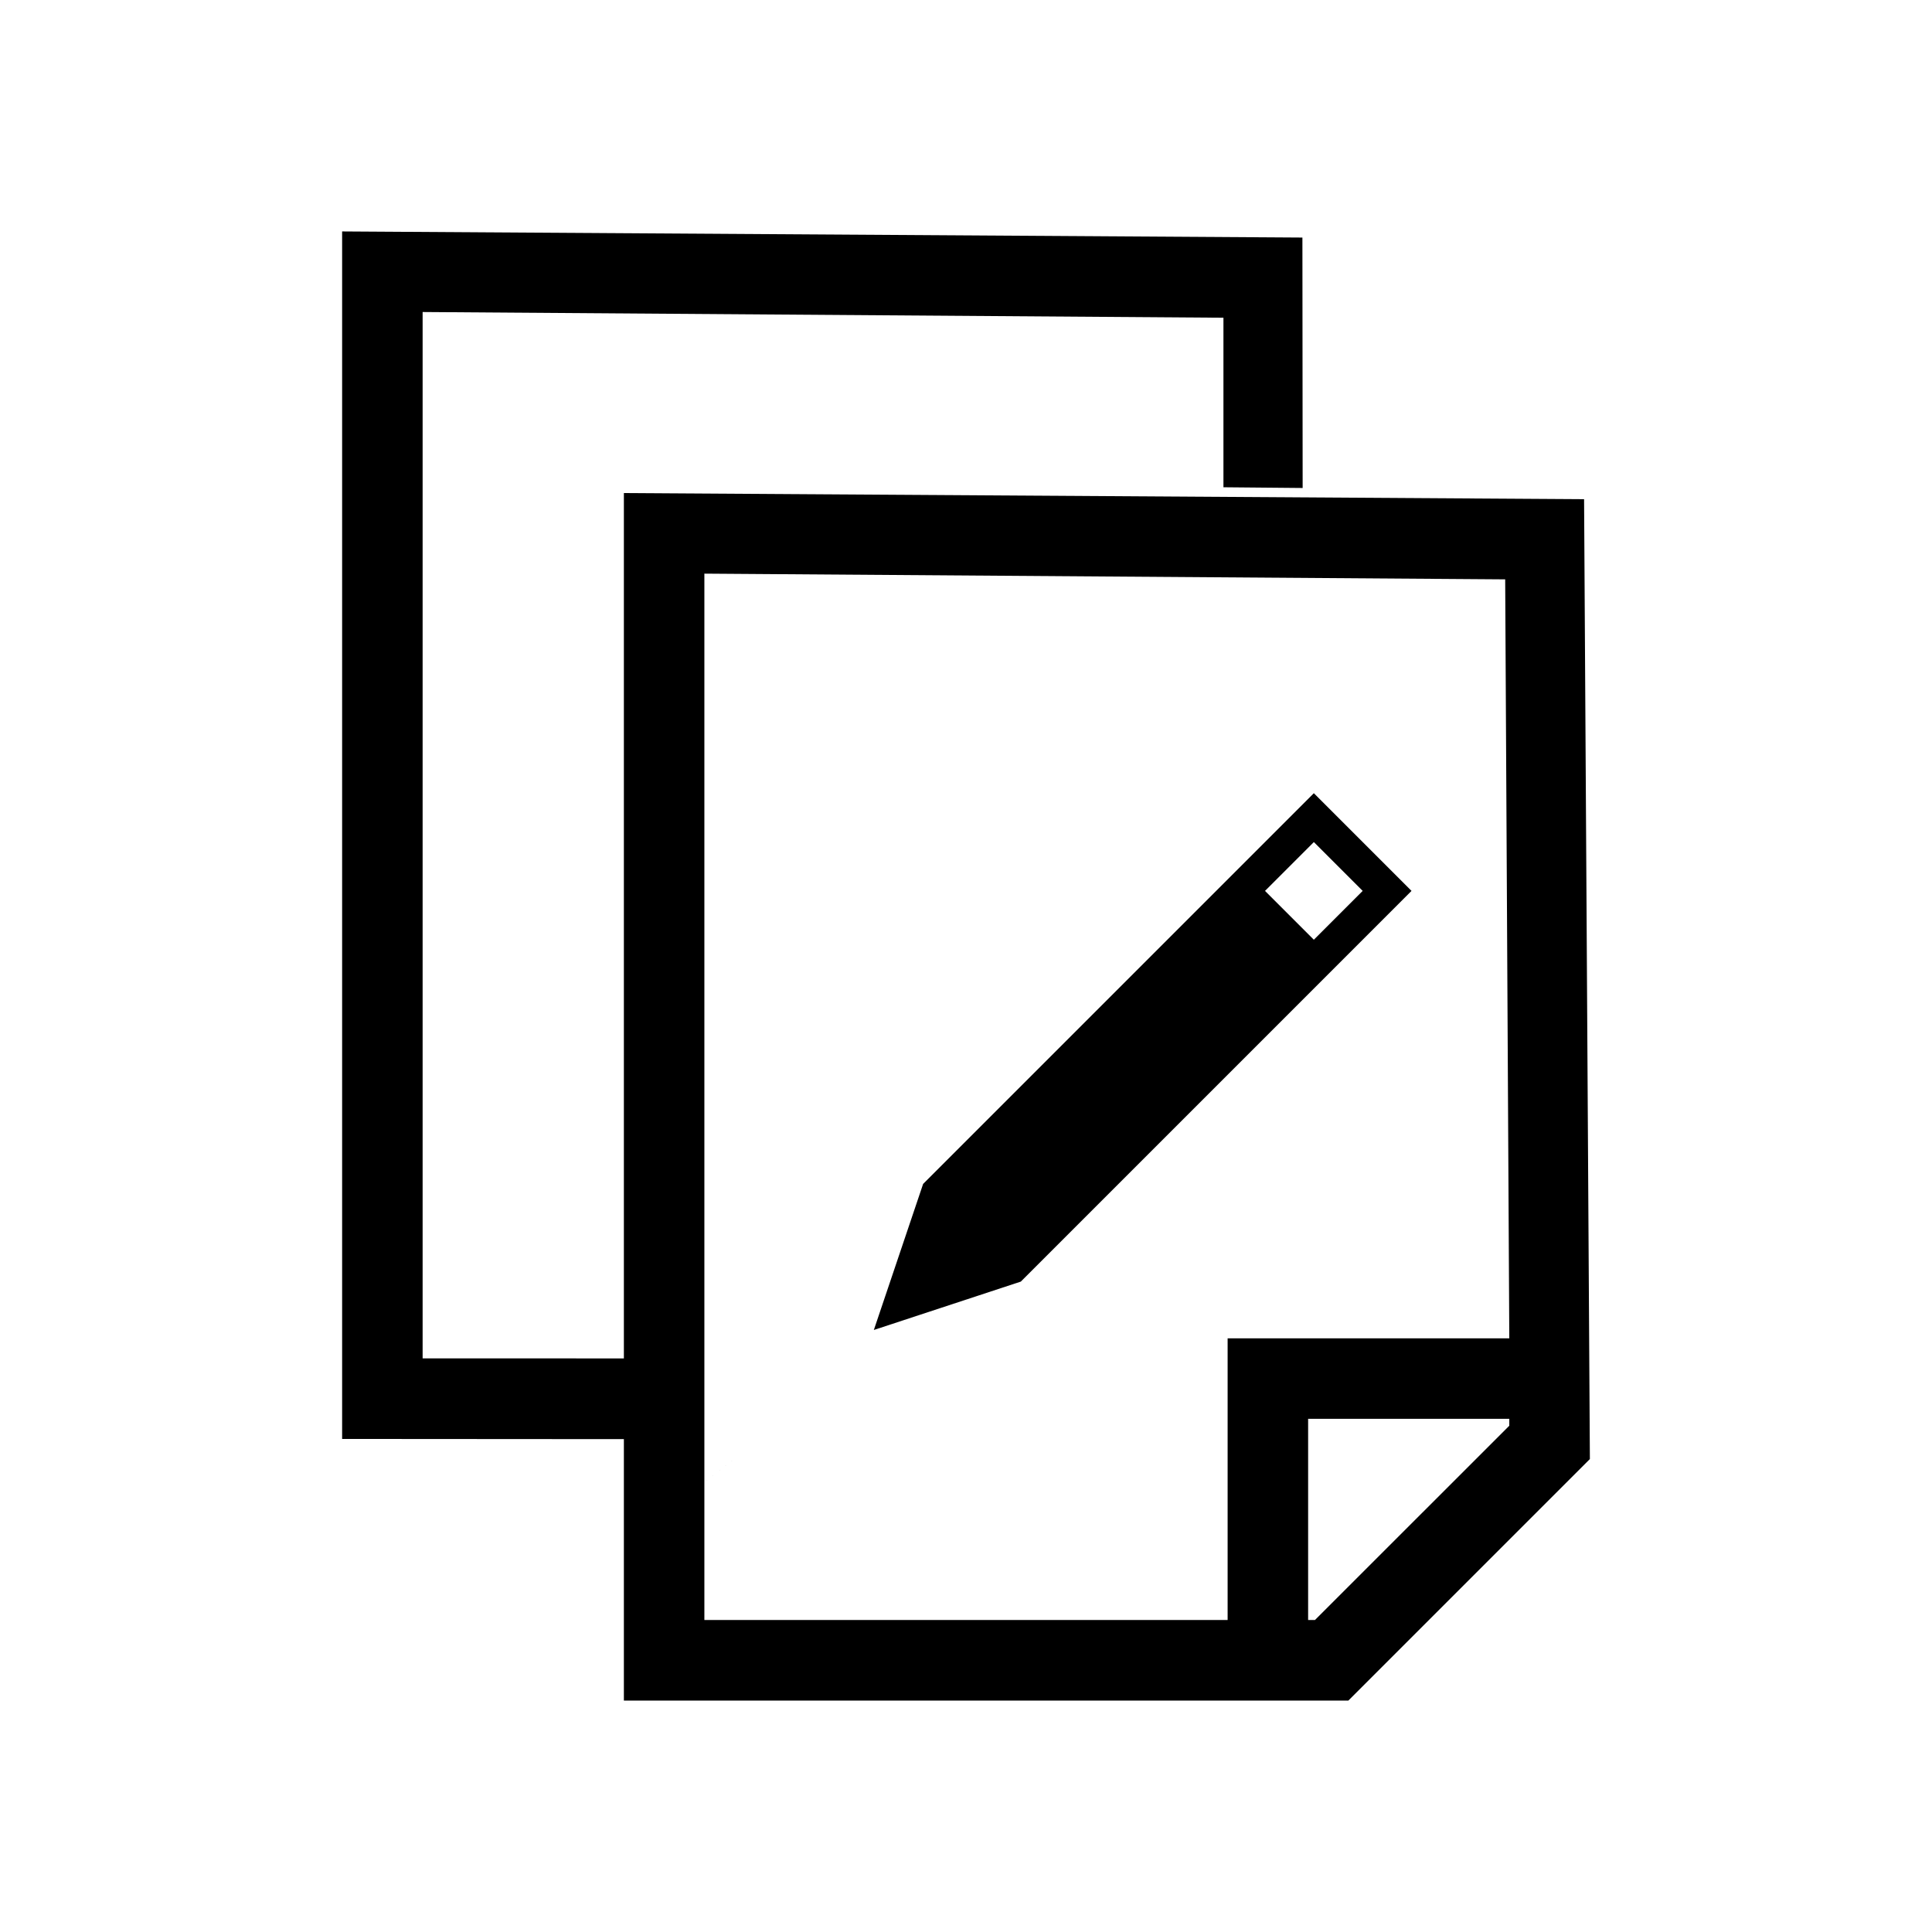
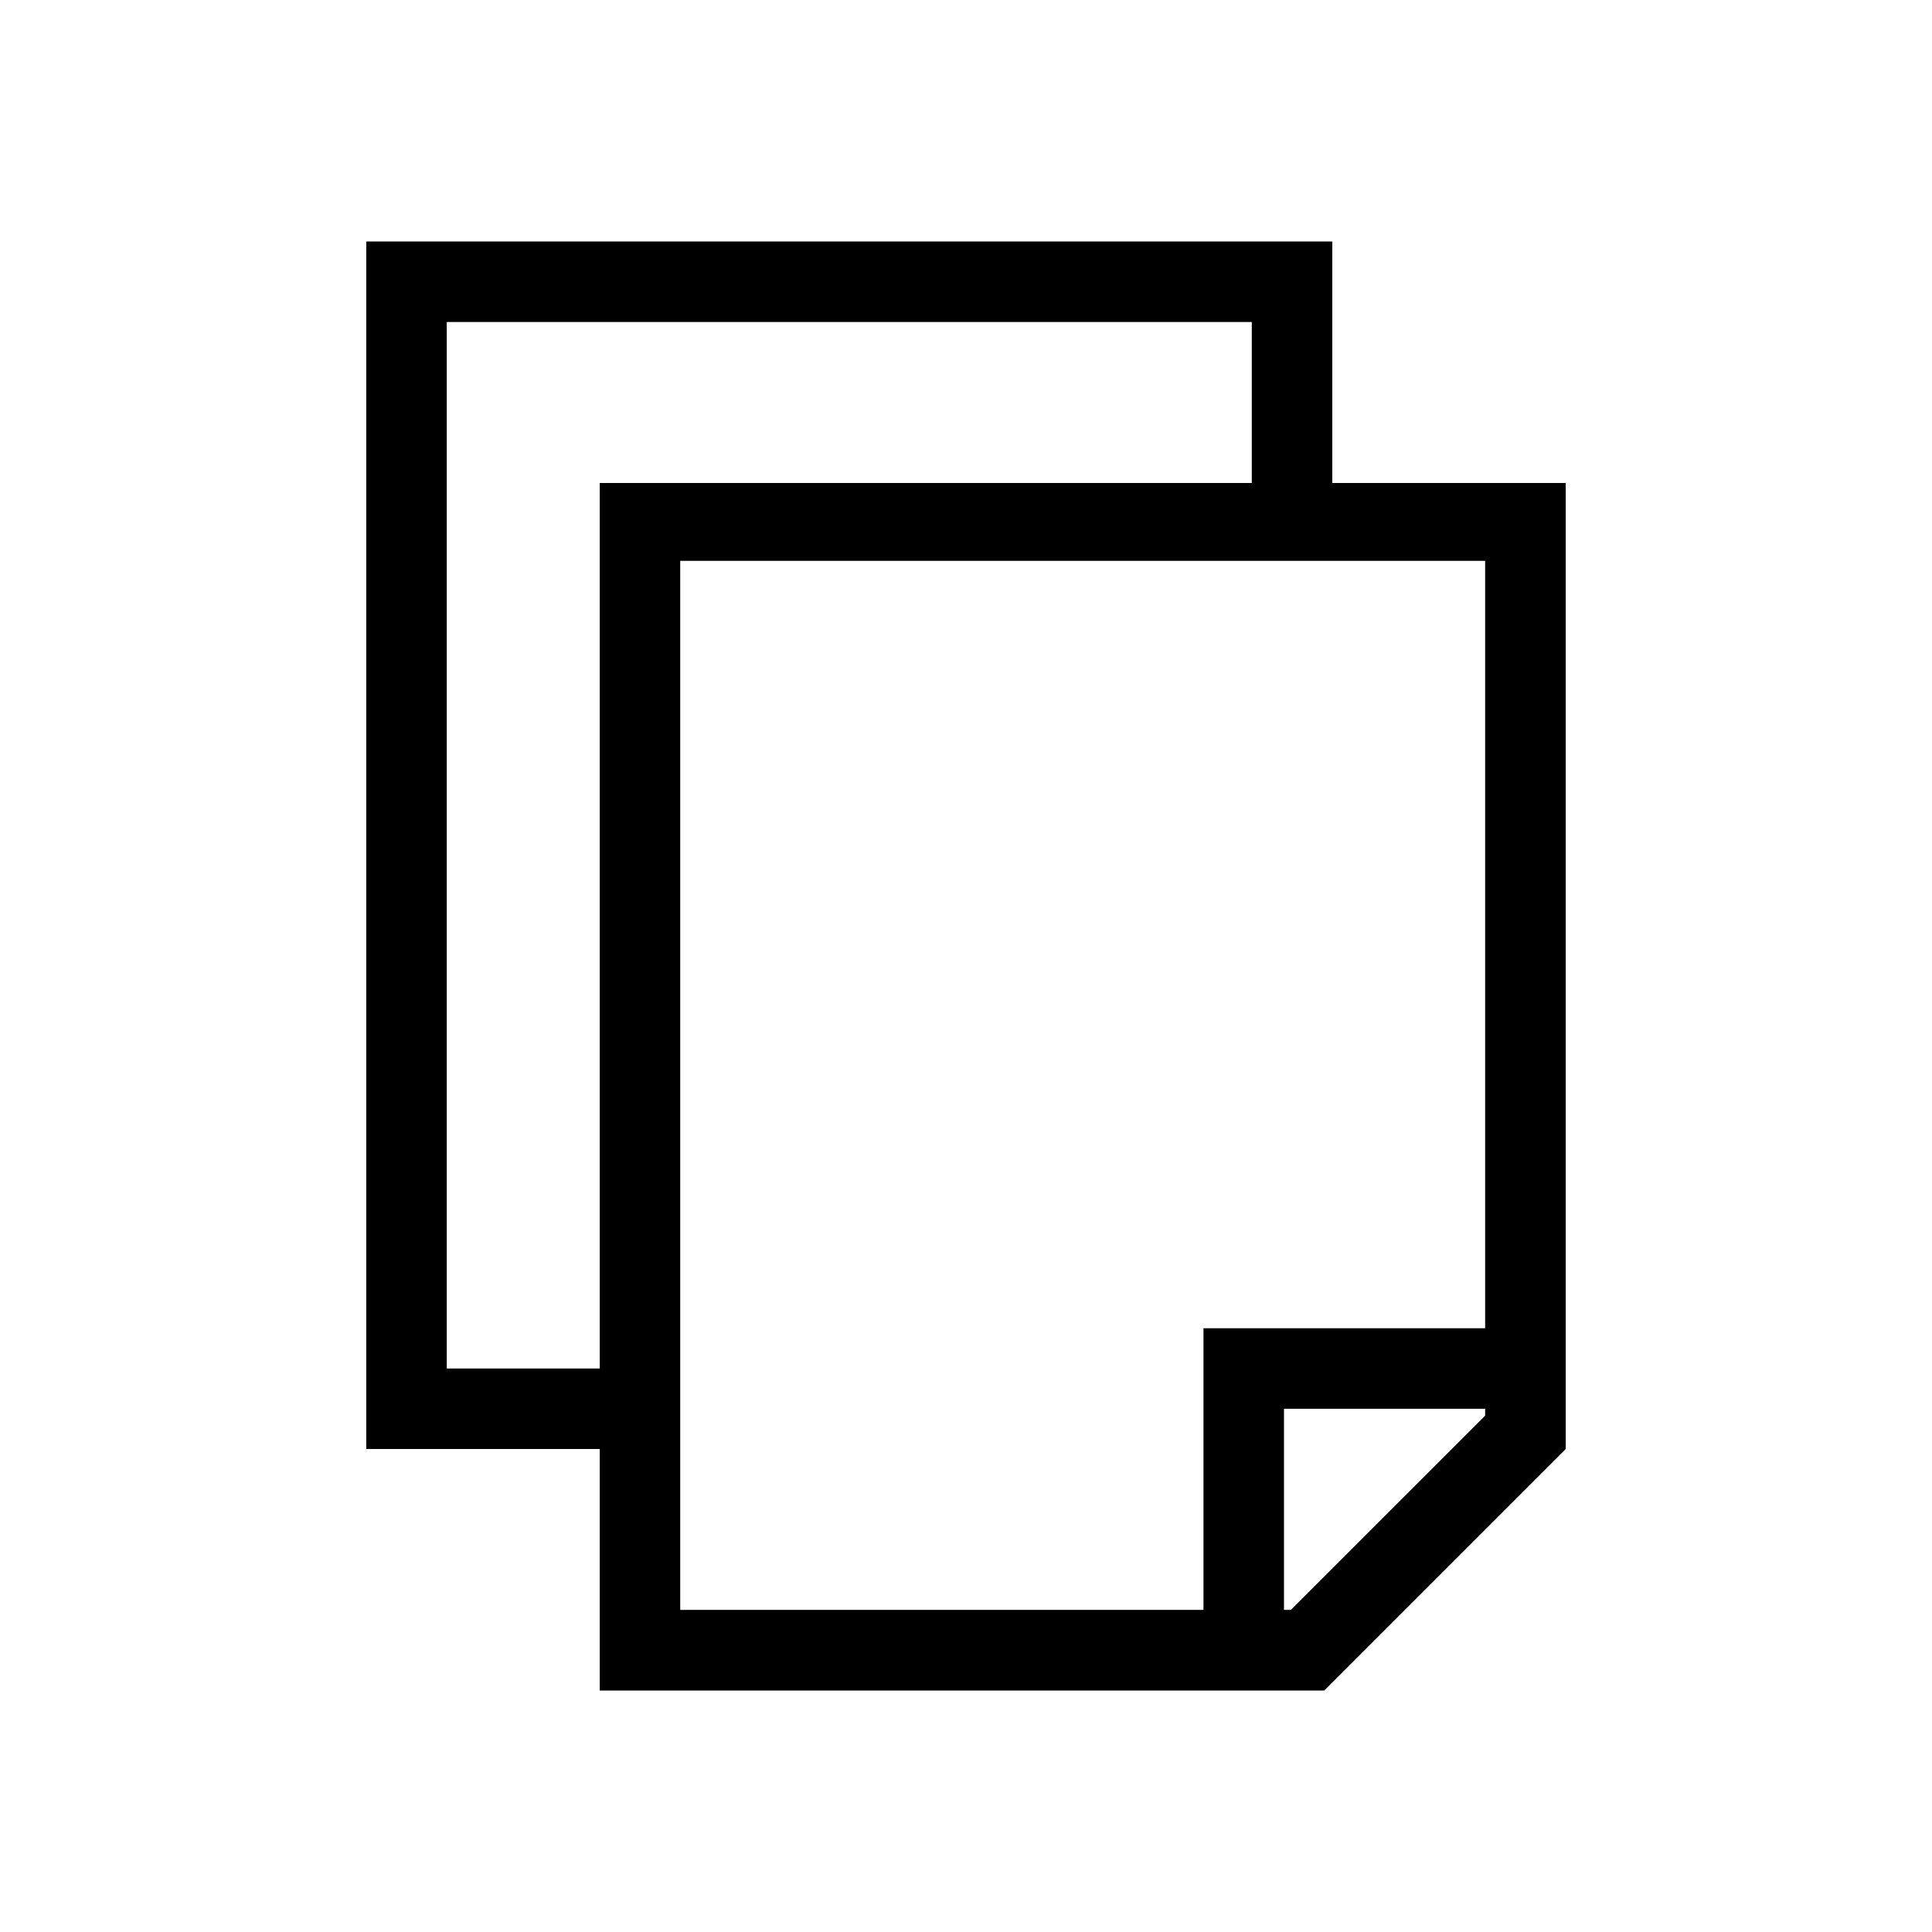
- <svg xmlns="http://www.w3.org/2000/svg" width="24px" height="24px" viewBox="0 0 24 24" version="1.1">
-   <g id="Symbols" stroke="none" stroke-width="1" fill="none" fill-rule="evenodd">
-     <g id="icon-interface-edit" fill="#000000">
-       <path d="M 8.623,17.878 4.25,17.875 v -15 l 11.929,0.076 0.003,3.111 -0.984,-0.009 V 3.947 L 5.25,3.876 v 12.998 l 3.373,0.001" />
-       <path d="m 18.749,16.625 h -3.499 v 3.499 h -6.5 V 7.126 l 9.948,0.071 z m 0,1.086 -2.414,2.413 h -0.085 v -2.499 h 2.499 z M 19.678,6.201 7.75,6.125 v 15 h 7.5 1 0.5 l 3,-3 z" />
-       <g transform="matrix(0.4290034,0,0,0.4290034,9.046925,8.039631)" style="fill:none;fill-rule:evenodd;stroke:none;stroke-width:1">
-         <g style="fill:#000000">
-           <path d="m 16.956,8.471 -1.414,-1.414 1.414,-1.414 1.414,1.414 z m -9.024,9.024 c -18.959,14.693 -9.479,7.346 0,0 z m 9.024,-13.267 -11.314,11.314 -1.427,4.229 4.256,-1.401 11.313,-11.313 z" />
-         </g>
-       </g>
+ <svg xmlns="http://www.w3.org/2000/svg" width="48px" height="48px" viewBox="0 0 48 48" version="1.1">
+   <g id="nav-icons/duplicate" stroke="none" stroke-width="1" fill="none" fill-rule="evenodd">
+     <g id="Group" transform="translate(9.1, 6)" fill="#000000">
+       <path d="M27.798,27 L20.8,27 L20.8,33.998 L7.8,33.998 L7.8,7.934 L27.798,7.934 L27.798,27 Z M27.798,29.172 L22.97,33.998 L22.8,33.998 L22.8,29 L27.798,29 L27.798,29.172 Z M29.8,6 L5.8,6 L5.8,36 L20.8,36 L22.8,36 L23.8,36 L29.8,30 L29.8,29 L29.8,27 L29.8,6 Z" id="Fill-2" />
+       <path d="M24,0 L24,6 L22,6 L22,2 L2,2 L2,28 L6,28 L6,30 L0,30 L0,0 L24,0 Z" id="Combined-Shape" fill-rule="nonzero" />
    </g>
  </g>
</svg>
